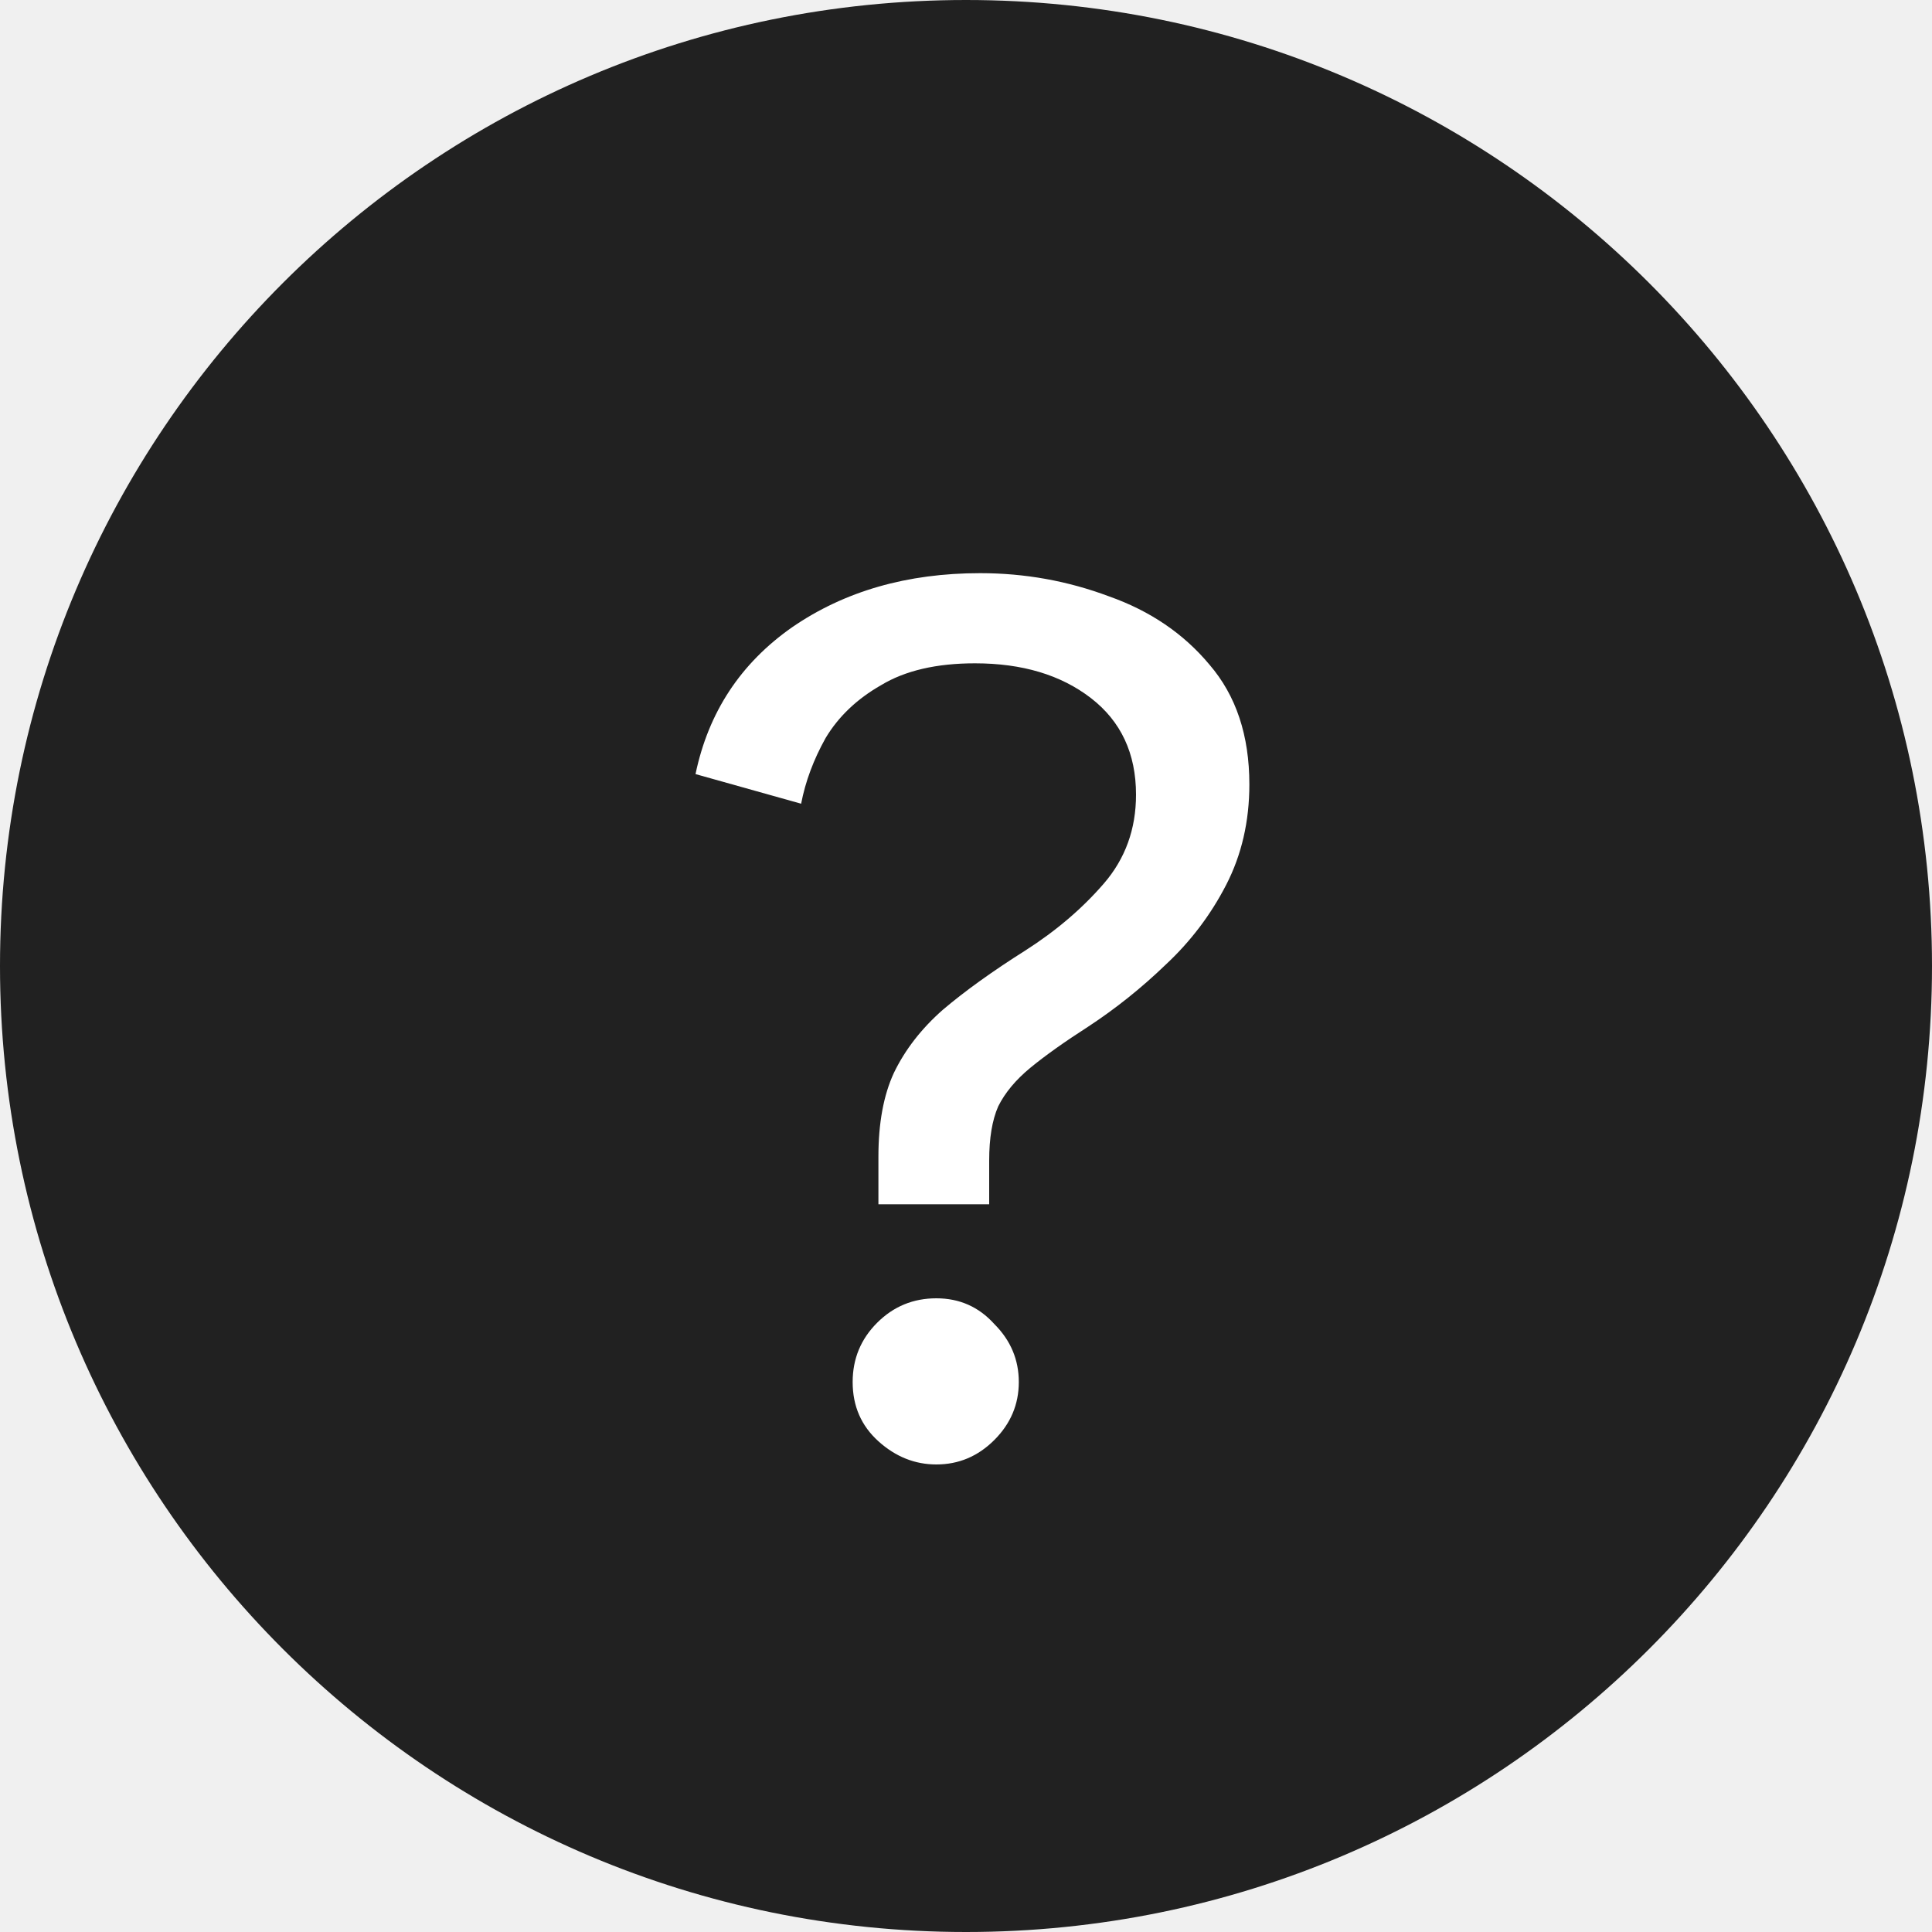
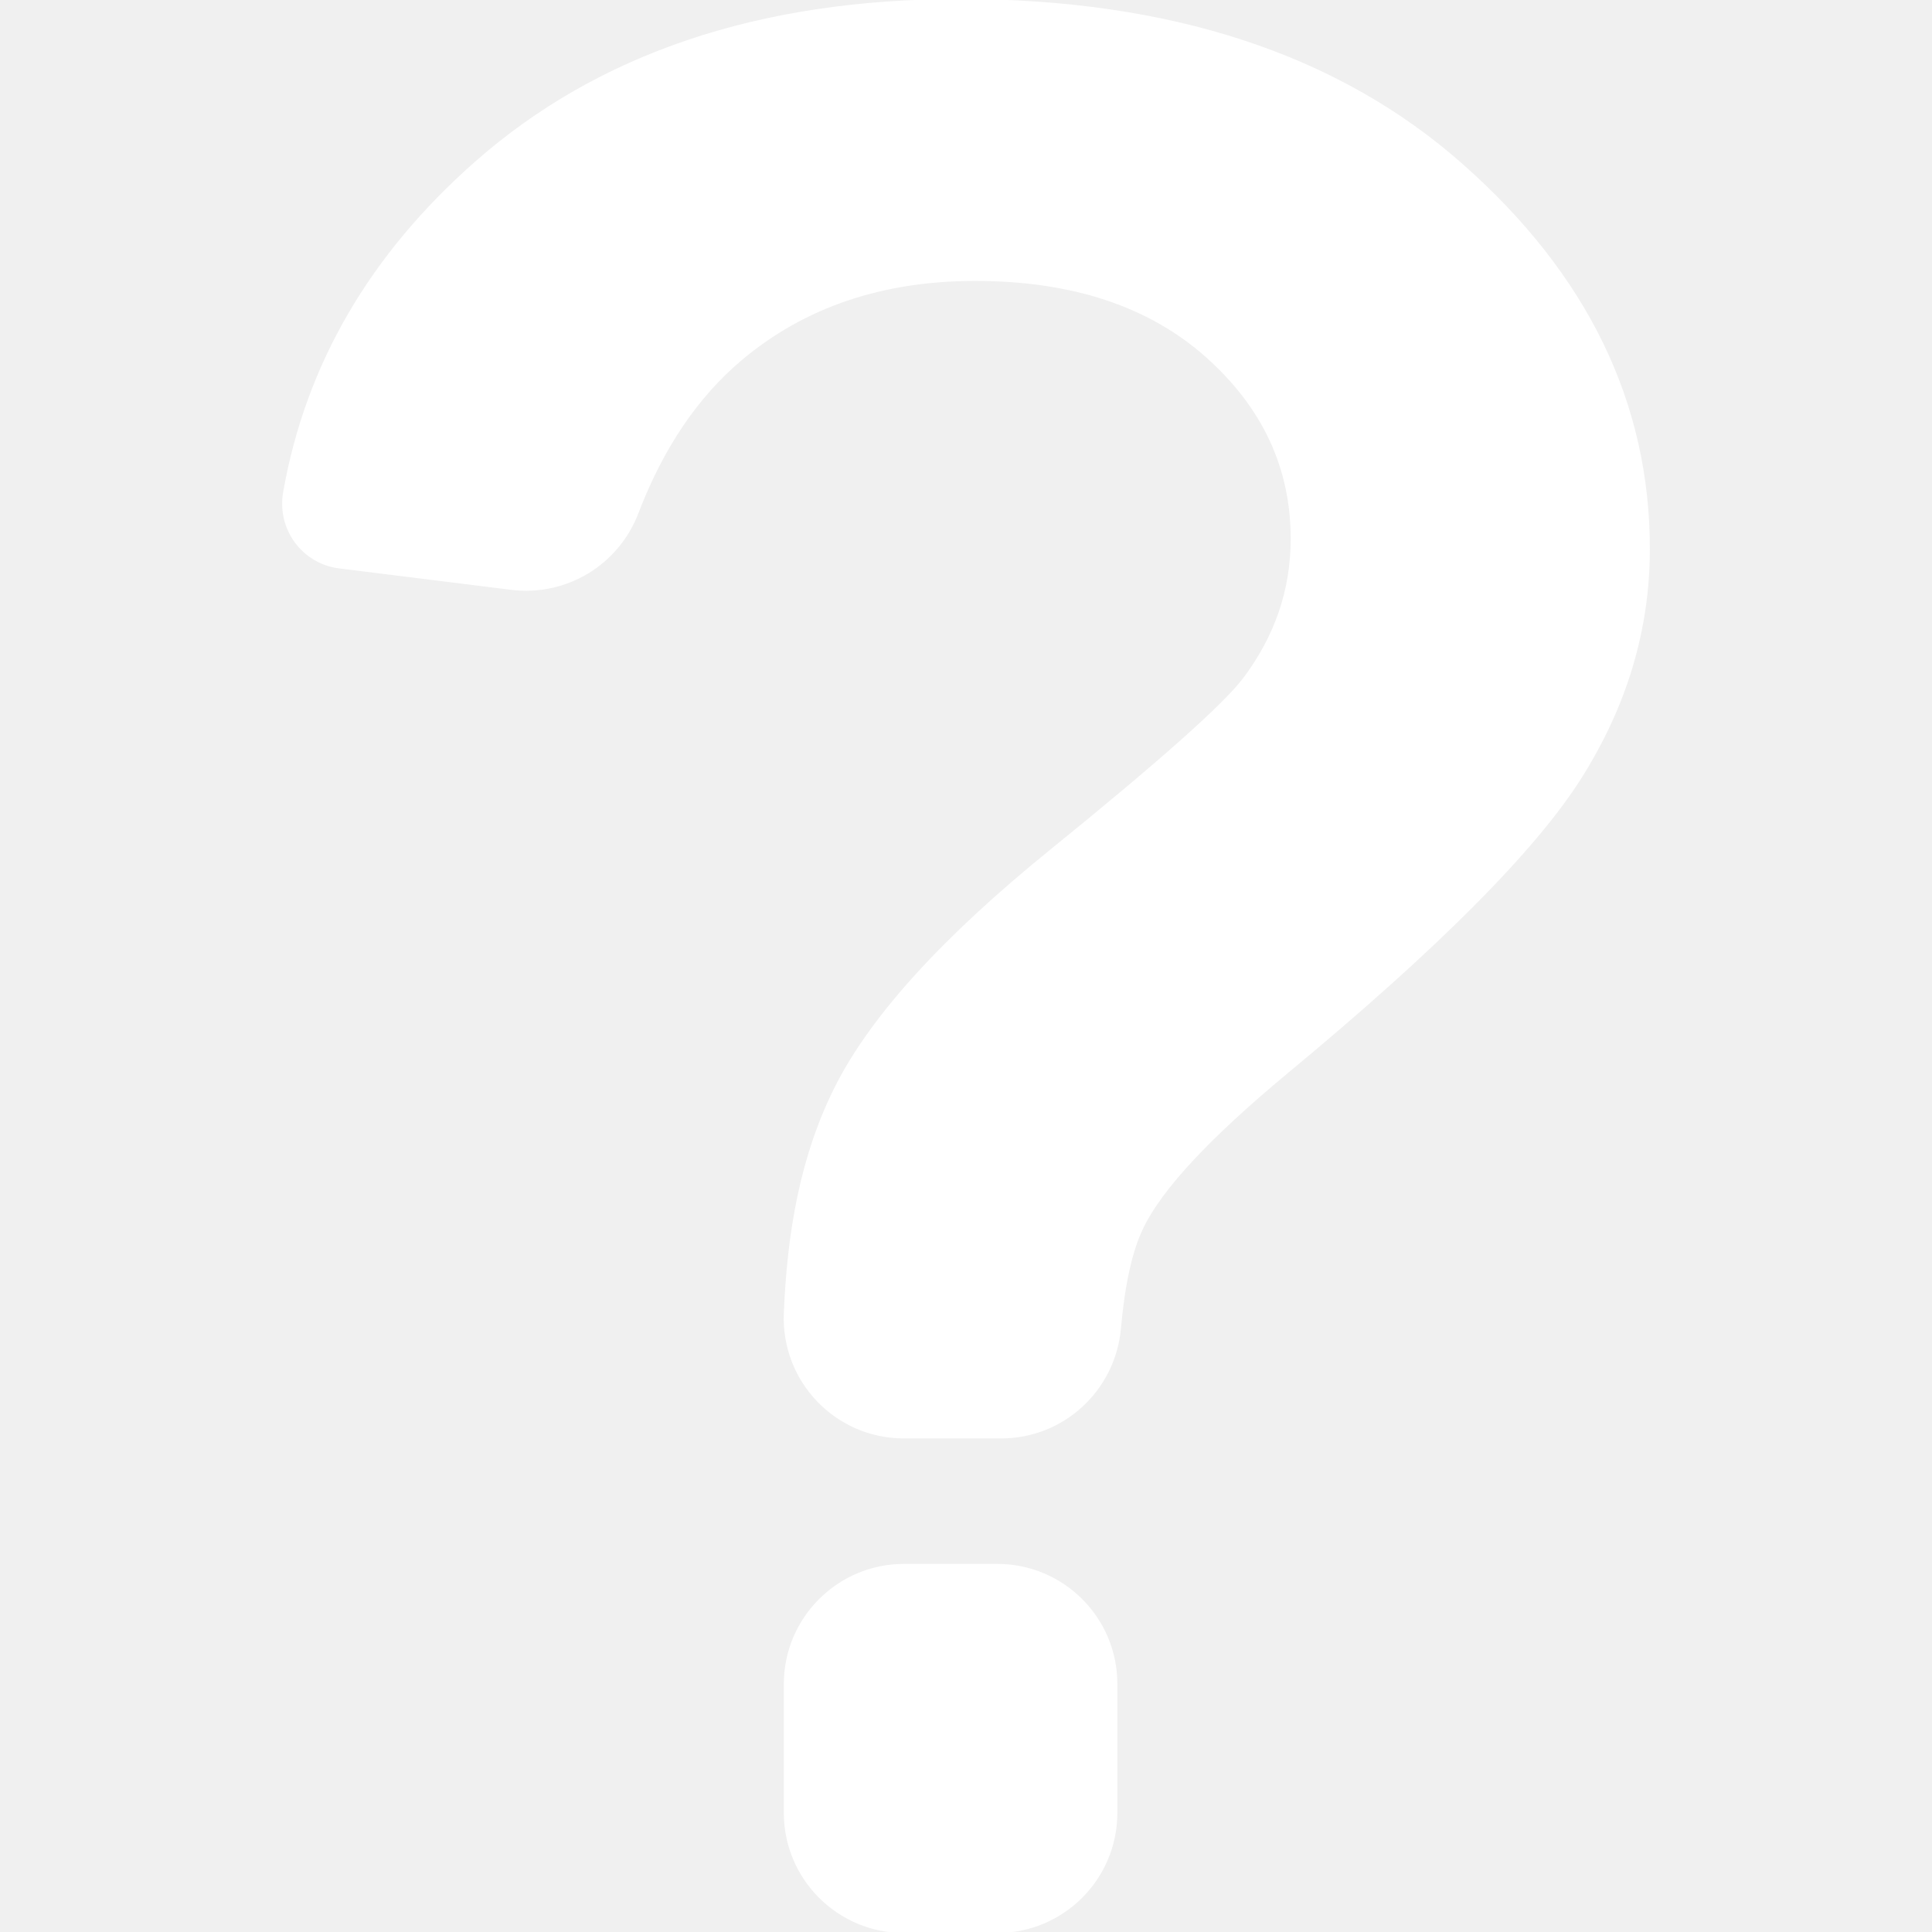
- <svg xmlns="http://www.w3.org/2000/svg" width="24" height="24" viewBox="0 0 24 24" fill="none">
-   <rect width="24" height="24" rx="12" fill="#212121" />
-   <path d="M10.912 14.96V14.368C10.912 13.952 10.976 13.605 11.104 13.328C11.243 13.04 11.445 12.779 11.712 12.544C11.989 12.309 12.331 12.064 12.736 11.808C13.12 11.563 13.445 11.285 13.712 10.976C13.979 10.667 14.112 10.299 14.112 9.872C14.112 9.36 13.925 8.96 13.552 8.672C13.179 8.384 12.699 8.24 12.112 8.24C11.632 8.24 11.243 8.331 10.944 8.512C10.645 8.683 10.416 8.901 10.256 9.168C10.107 9.435 10.005 9.707 9.952 9.984L8.64 9.616C8.8 8.848 9.2 8.24 9.84 7.792C10.491 7.344 11.269 7.12 12.176 7.12C12.731 7.12 13.264 7.216 13.776 7.408C14.288 7.589 14.704 7.872 15.024 8.256C15.355 8.64 15.52 9.136 15.52 9.744C15.52 10.203 15.424 10.619 15.232 10.992C15.04 11.365 14.789 11.696 14.48 11.984C14.181 12.272 13.861 12.528 13.52 12.752C13.221 12.944 12.981 13.115 12.8 13.264C12.619 13.413 12.485 13.573 12.4 13.744C12.325 13.915 12.288 14.139 12.288 14.416V14.96H10.912ZM11.632 18.192C11.365 18.192 11.125 18.096 10.912 17.904C10.699 17.712 10.592 17.467 10.592 17.168C10.592 16.88 10.693 16.635 10.896 16.432C11.099 16.229 11.344 16.128 11.632 16.128C11.92 16.128 12.16 16.235 12.352 16.448C12.555 16.651 12.656 16.891 12.656 17.168C12.656 17.445 12.555 17.685 12.352 17.888C12.149 18.091 11.909 18.192 11.632 18.192Z" fill="white" />
+ <svg xmlns="http://www.w3.org/2000/svg" fill="#FFFFFF" version="1.1" id="Capa_1" width="16px" height="16px" viewBox="0 0 973.1 973.1" xml:space="preserve" stroke="#FFFFFF">
+   <g id="SVGRepo_bgCarrier" stroke-width="0" />
+   <g id="SVGRepo_tracerCarrier" stroke-linecap="round" stroke-linejoin="round" />
+   <g id="SVGRepo_iconCarrier">
+     <g>
+       <path d="M502.29,788.199h-47c-33.1,0-60,26.9-60,60v64.9c0,33.1,26.9,60,60,60h47c33.101,0,60-26.9,60-60v-64.9 C562.29,815,535.391,788.199,502.29,788.199z" />
+       <path d="M170.89,285.8l86.7,10.8c27.5,3.4,53.6-12.4,63.5-38.3c12.5-32.7,29.9-58.5,52.2-77.3c31.601-26.6,70.9-40,117.9-40 c48.7,0,87.5,12.8,116.3,38.3c28.8,25.6,43.1,56.2,43.1,92.1c0,25.8-8.1,49.4-24.3,70.8c-10.5,13.6-42.8,42.2-96.7,85.9 c-54,43.7-89.899,83.099-107.899,118.099c-18.4,35.801-24.8,75.5-26.4,115.301c-1.399,34.1,25.8,62.5,60,62.5h49 c31.2,0,57-23.9,59.8-54.9c2-22.299,5.7-39.199,11.301-50.699c9.399-19.701,33.699-45.701,72.699-78.1 C723.59,477.8,772.79,428.4,795.891,392c23-36.3,34.6-74.8,34.6-115.5c0-73.5-31.3-138-94-193.4c-62.6-55.4-147-83.1-253-83.1 c-100.8,0-182.1,27.3-244.1,82c-52.8,46.6-84.9,101.8-96.2,165.5C139.69,266.1,152.39,283.5,170.89,285.8z" />
+     </g>
+   </g>
</svg>
